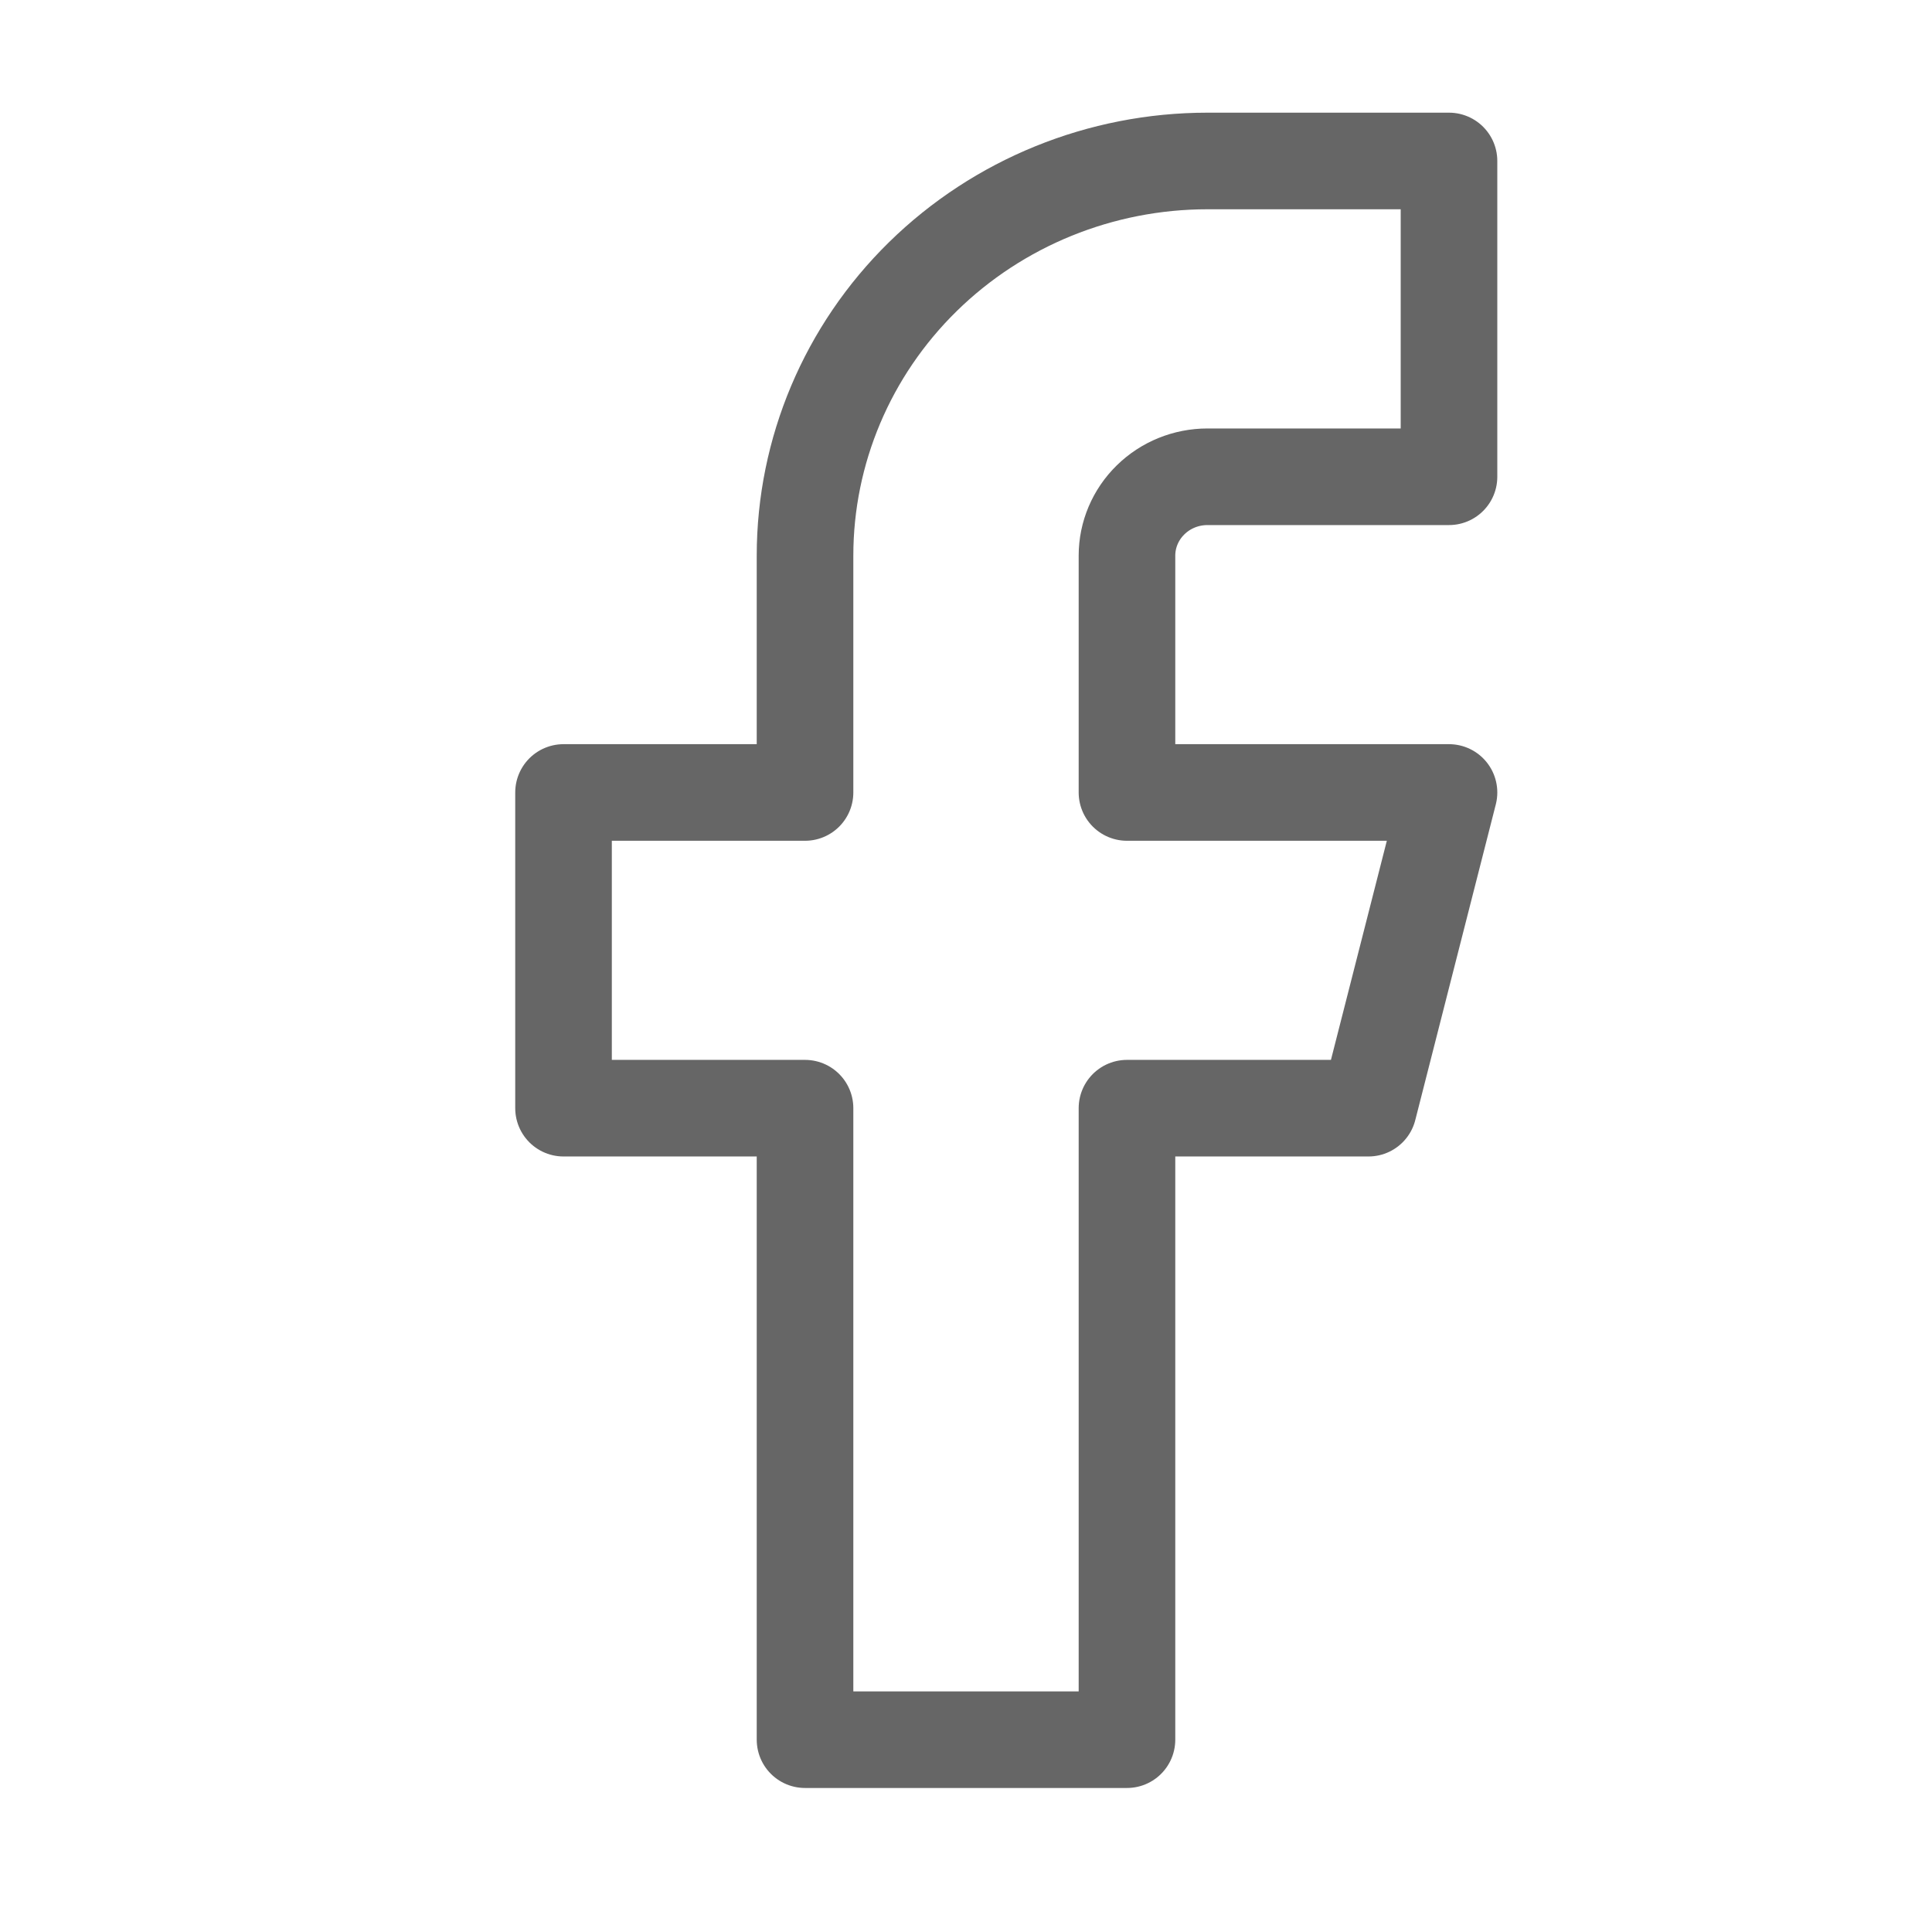
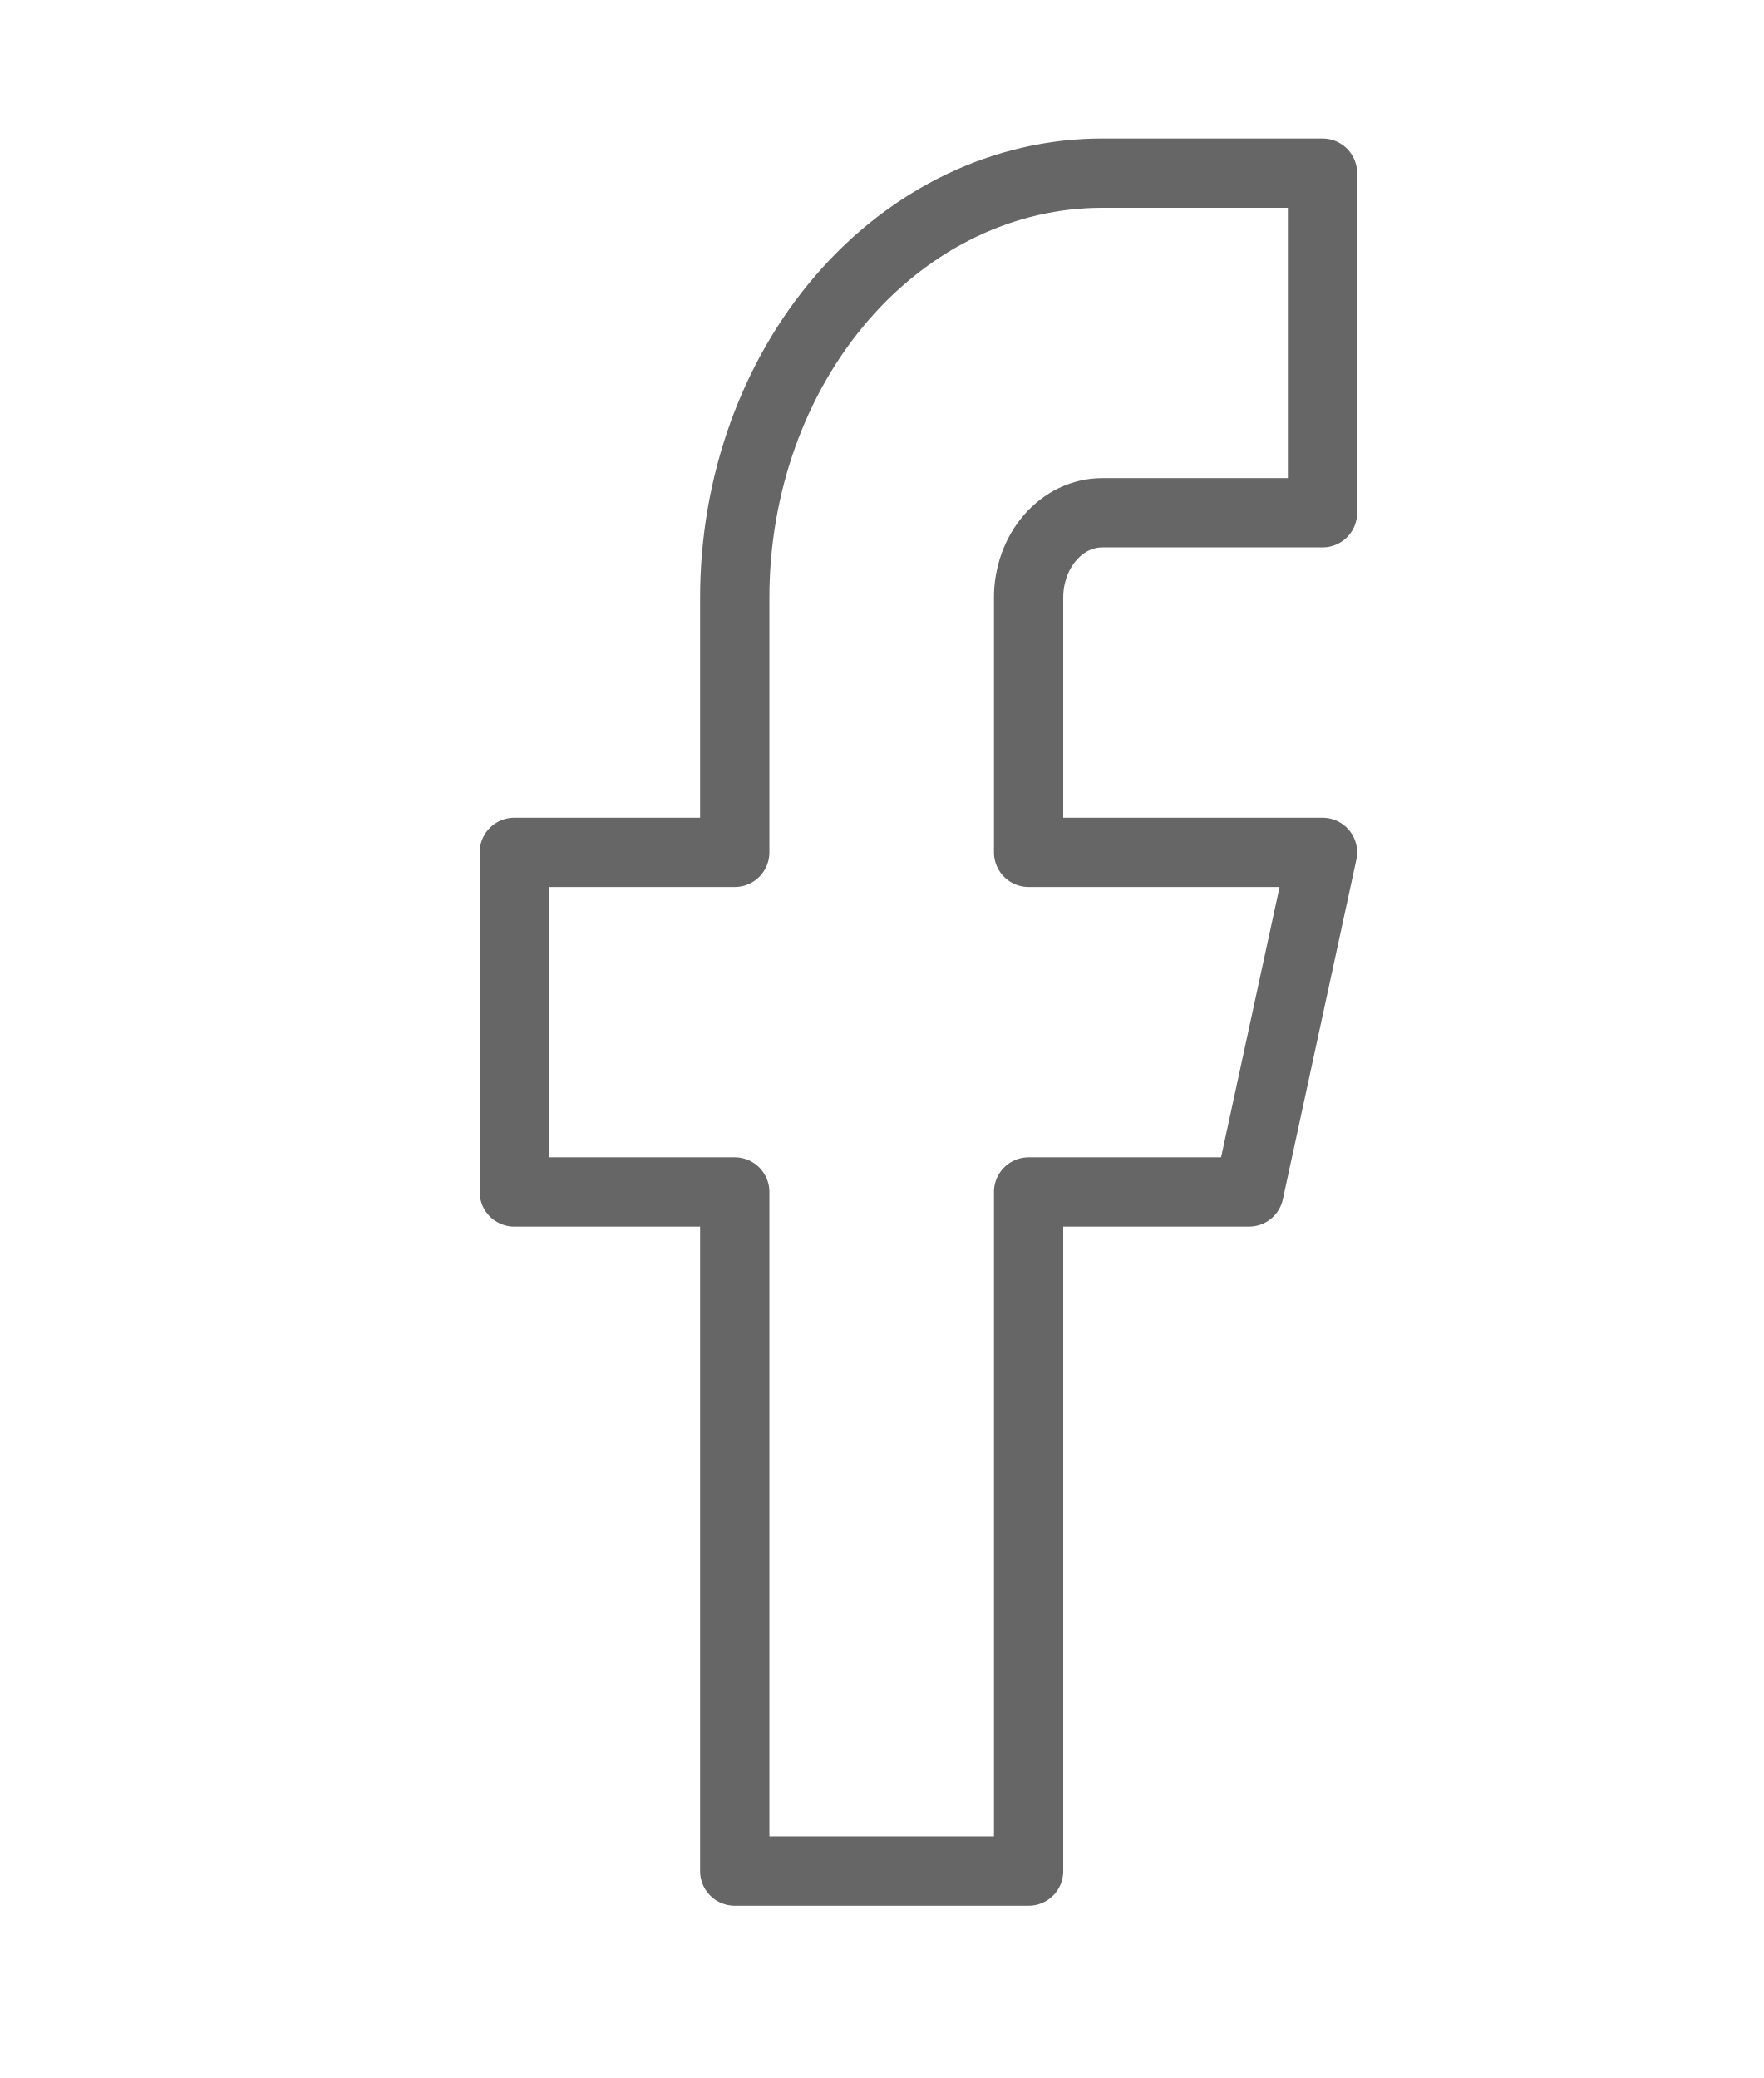
- <svg xmlns="http://www.w3.org/2000/svg" width="22" height="22" viewBox="0 0 22 22" fill="none">
-   <path d="M16.5 1.833H13.75C12.534 1.833 11.369 2.307 10.509 3.15C9.65 3.992 9.167 5.136 9.167 6.327V9.024H6.417V12.619H9.167V19.81H12.833V12.619H15.583L16.5 9.024H12.833V6.327C12.833 6.089 12.93 5.86 13.102 5.692C13.274 5.523 13.507 5.429 13.75 5.429H16.5V1.833Z" stroke="#666666" stroke-width="1.1" stroke-linecap="round" stroke-linejoin="round" />
+ <svg xmlns="http://www.w3.org/2000/svg" width="28" height="33" viewBox="0 0 28 33" fill="none">
+   <path d="M21 2.75H17.5C15.953 2.75 14.469 3.46 13.375 4.724C12.281 5.988 11.667 7.703 11.667 9.491V13.536H8.167V18.929H11.667V29.715H16.333V18.929H19.833L21 13.536H16.333V9.491C16.333 9.133 16.456 8.791 16.675 8.538C16.894 8.285 17.191 8.143 17.5 8.143H21V2.75Z" stroke="#666666" stroke-width="1.1" stroke-linecap="round" stroke-linejoin="round" />
</svg>
